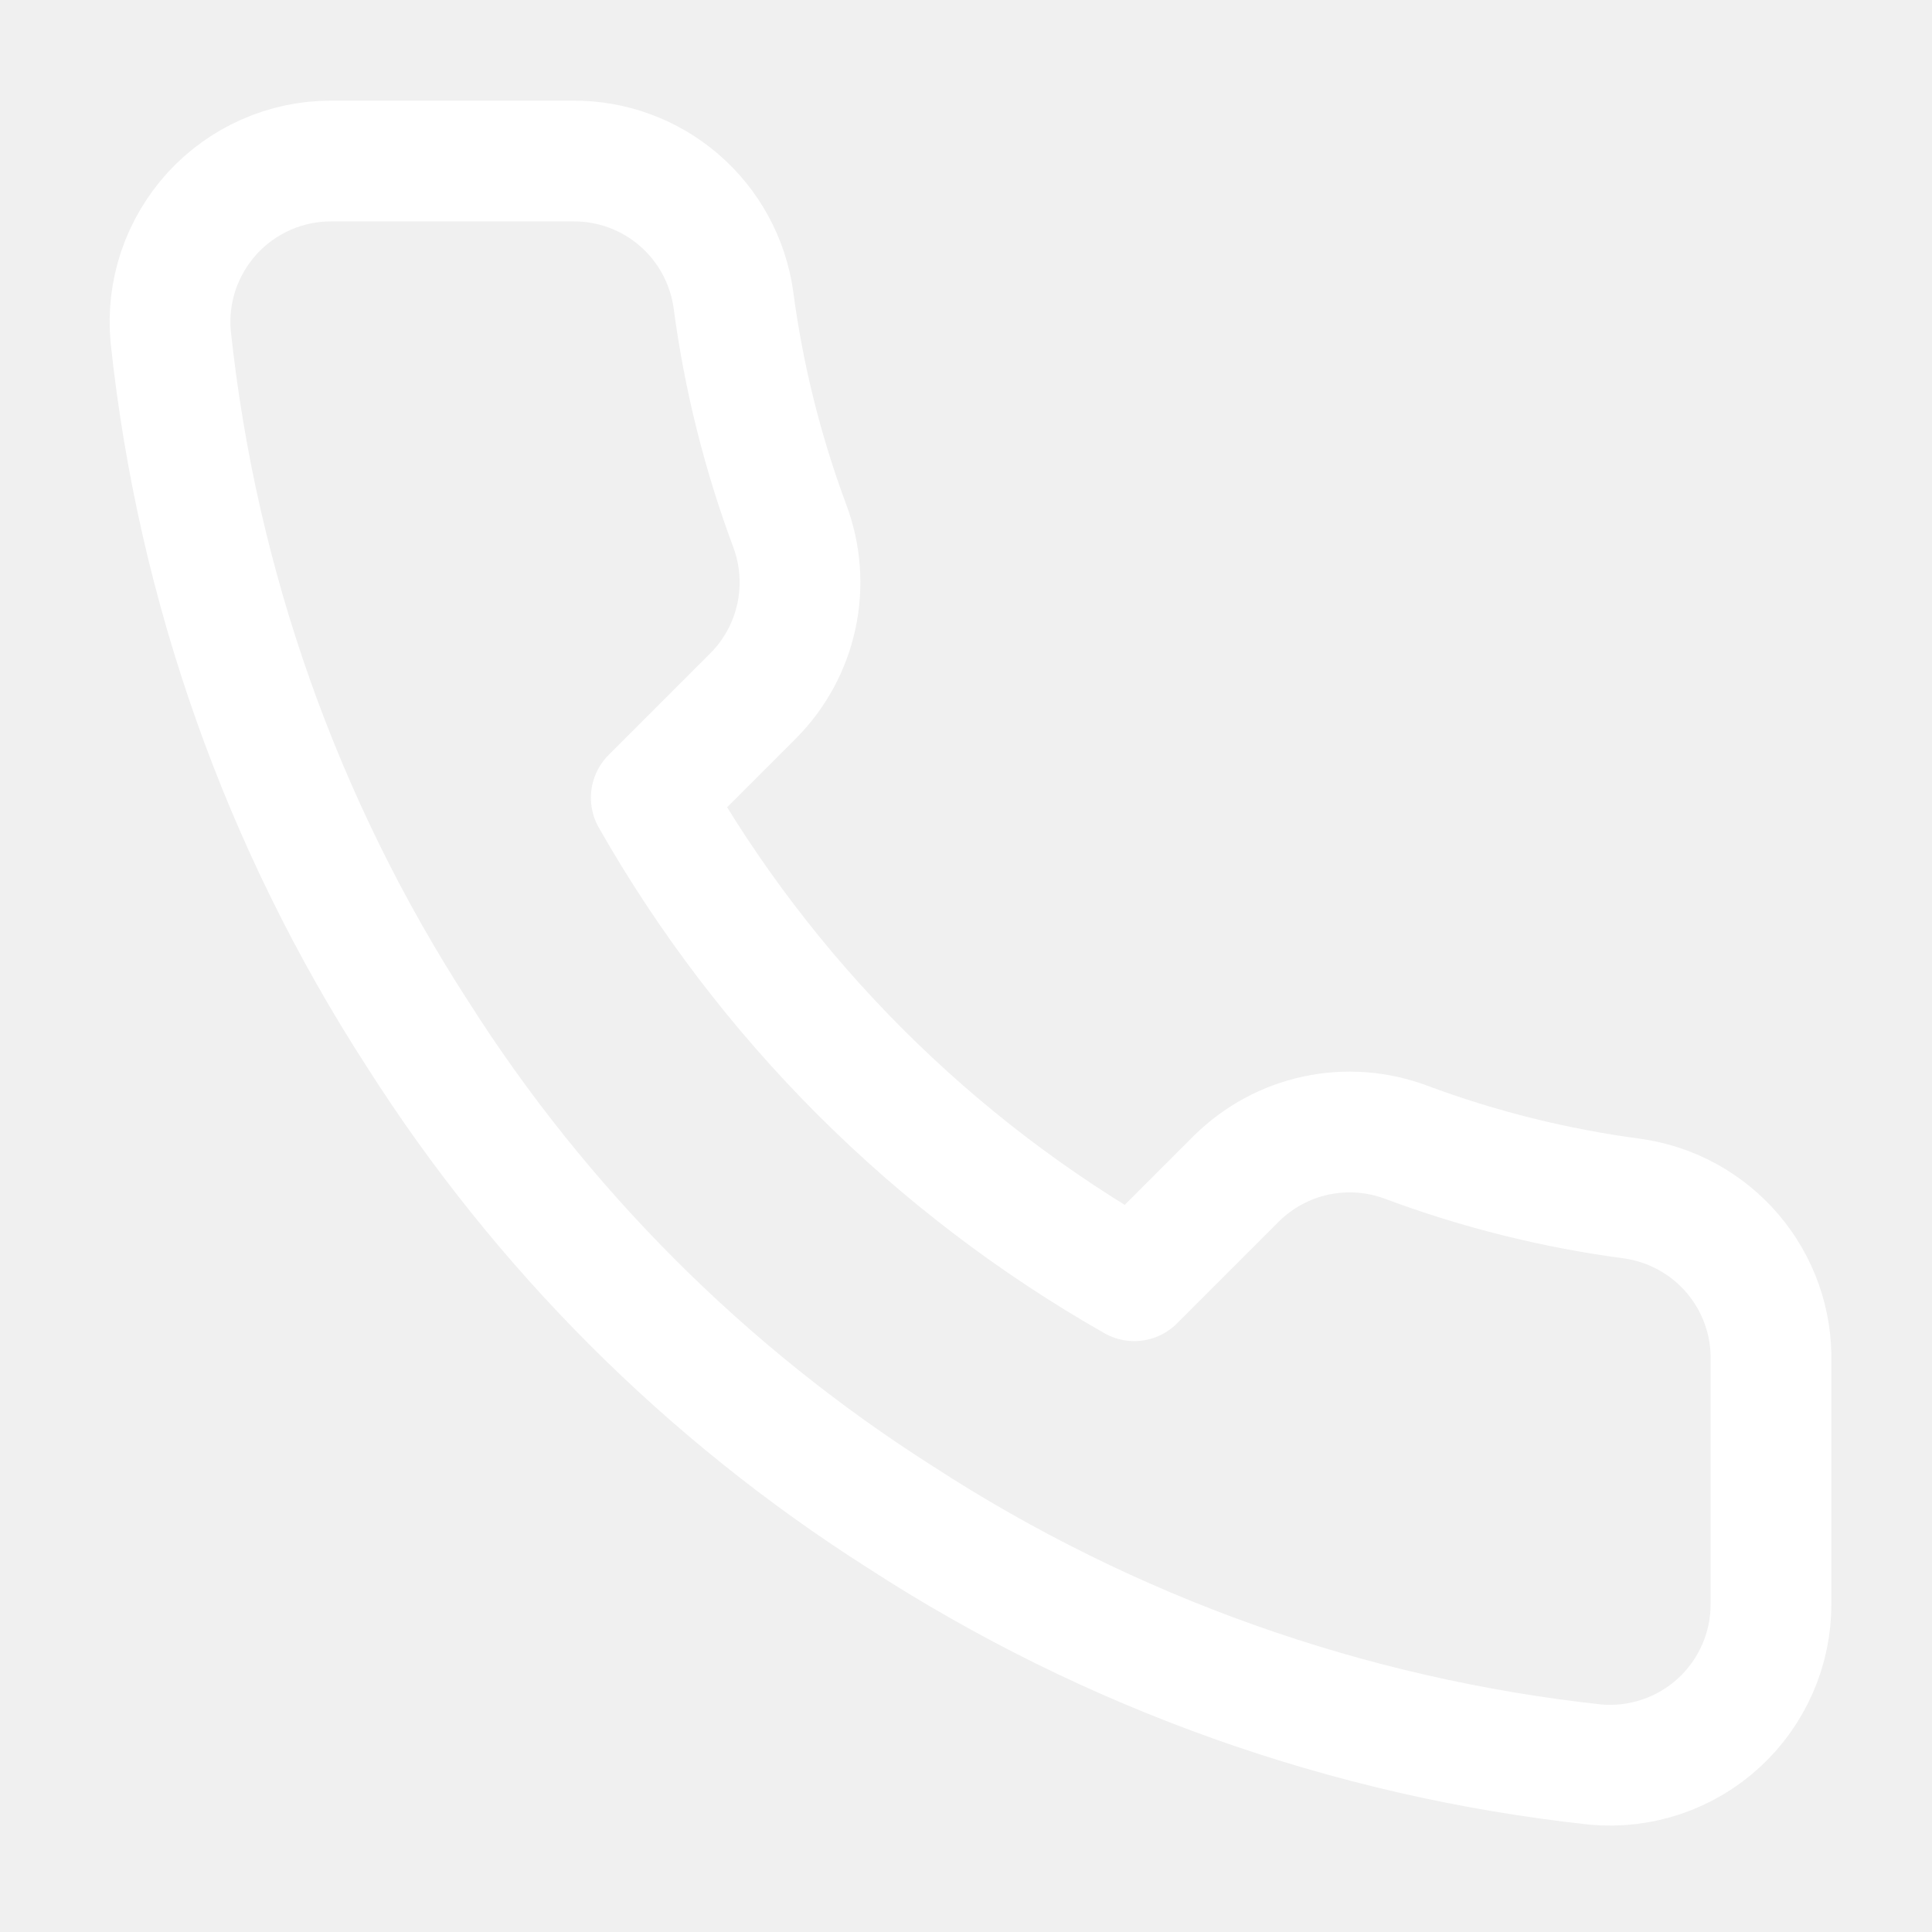
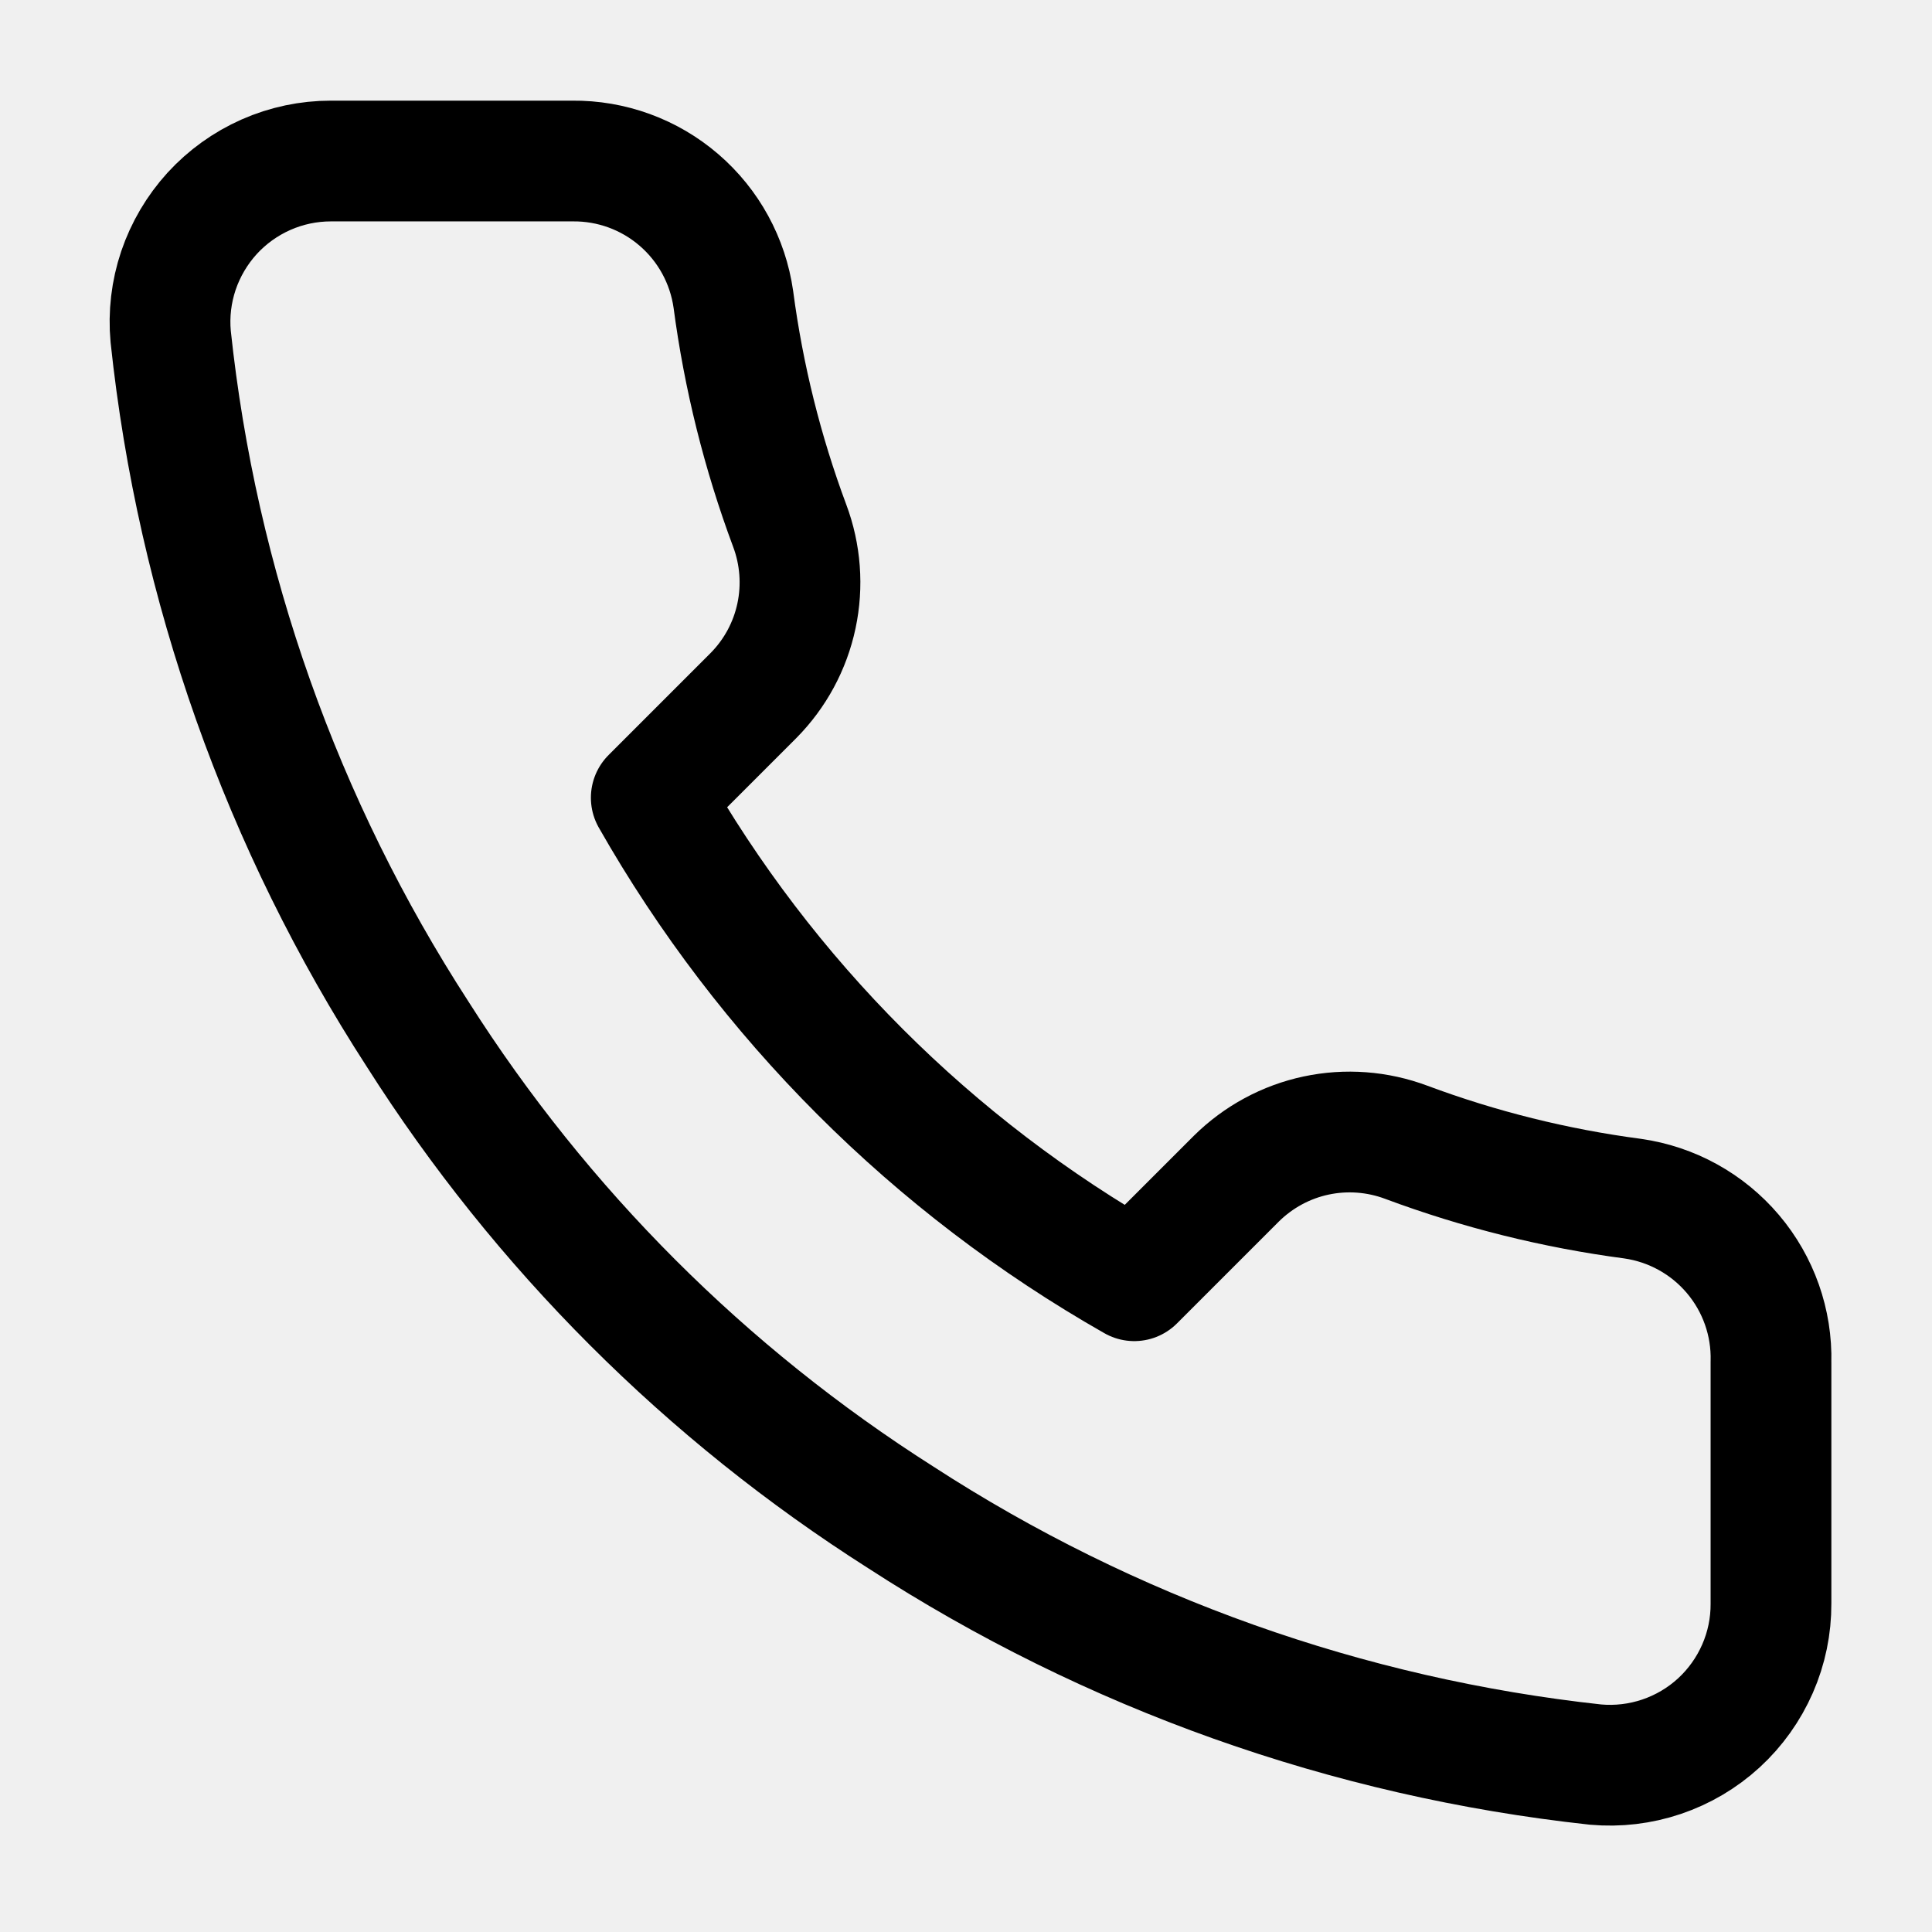
<svg xmlns="http://www.w3.org/2000/svg" width="32" height="32" viewBox="0 0 32 32" fill="none">
-   <path d="M29.333 22.56V26.56C29.335 26.931 29.259 27.299 29.11 27.639C28.961 27.979 28.743 28.285 28.47 28.536C28.196 28.787 27.873 28.978 27.521 29.097C27.169 29.216 26.797 29.26 26.427 29.227C22.324 28.781 18.383 27.379 14.92 25.133C11.698 23.086 8.967 20.355 6.92 17.133C4.667 13.655 3.264 9.695 2.827 5.573C2.793 5.205 2.837 4.833 2.955 4.482C3.074 4.131 3.264 3.809 3.513 3.535C3.763 3.262 4.066 3.044 4.405 2.894C4.744 2.744 5.11 2.667 5.48 2.667H9.48C10.127 2.66 10.755 2.889 11.245 3.311C11.736 3.733 12.056 4.319 12.147 4.96C12.316 6.24 12.629 7.497 13.08 8.707C13.259 9.184 13.298 9.703 13.192 10.201C13.086 10.7 12.839 11.157 12.48 11.52L10.787 13.213C12.685 16.551 15.449 19.315 18.787 21.213L20.48 19.52C20.843 19.162 21.3 18.914 21.799 18.808C22.297 18.702 22.816 18.741 23.293 18.92C24.503 19.371 25.76 19.684 27.04 19.853C27.688 19.945 28.279 20.271 28.702 20.77C29.125 21.269 29.35 21.906 29.333 22.56Z" stroke="white" stroke-width="2" stroke-linecap="round" stroke-linejoin="round" />
+   <path d="M29.333 22.56V26.56C29.335 26.931 29.259 27.299 29.11 27.639C28.961 27.979 28.743 28.285 28.47 28.536C28.196 28.787 27.873 28.978 27.521 29.097C27.169 29.216 26.797 29.26 26.427 29.227C22.324 28.781 18.383 27.379 14.92 25.133C11.698 23.086 8.967 20.355 6.92 17.133C4.667 13.655 3.264 9.695 2.827 5.573C2.793 5.205 2.837 4.833 2.955 4.482C3.074 4.131 3.264 3.809 3.513 3.535C3.763 3.262 4.066 3.044 4.405 2.894C4.744 2.744 5.11 2.667 5.48 2.667H9.48C10.127 2.66 10.755 2.889 11.245 3.311C11.736 3.733 12.056 4.319 12.147 4.96C12.316 6.24 12.629 7.497 13.08 8.707C13.259 9.184 13.298 9.703 13.192 10.201C13.086 10.7 12.839 11.157 12.48 11.52L10.787 13.213C12.685 16.551 15.449 19.315 18.787 21.213L20.48 19.52C20.843 19.162 21.3 18.914 21.799 18.808C22.297 18.702 22.816 18.741 23.293 18.92C24.503 19.371 25.76 19.684 27.04 19.853C27.688 19.945 28.279 20.271 28.702 20.77C29.125 21.269 29.35 21.906 29.333 22.56Z" stroke="black" stroke-width="2" stroke-linecap="round" stroke-linejoin="round" />
</svg>
